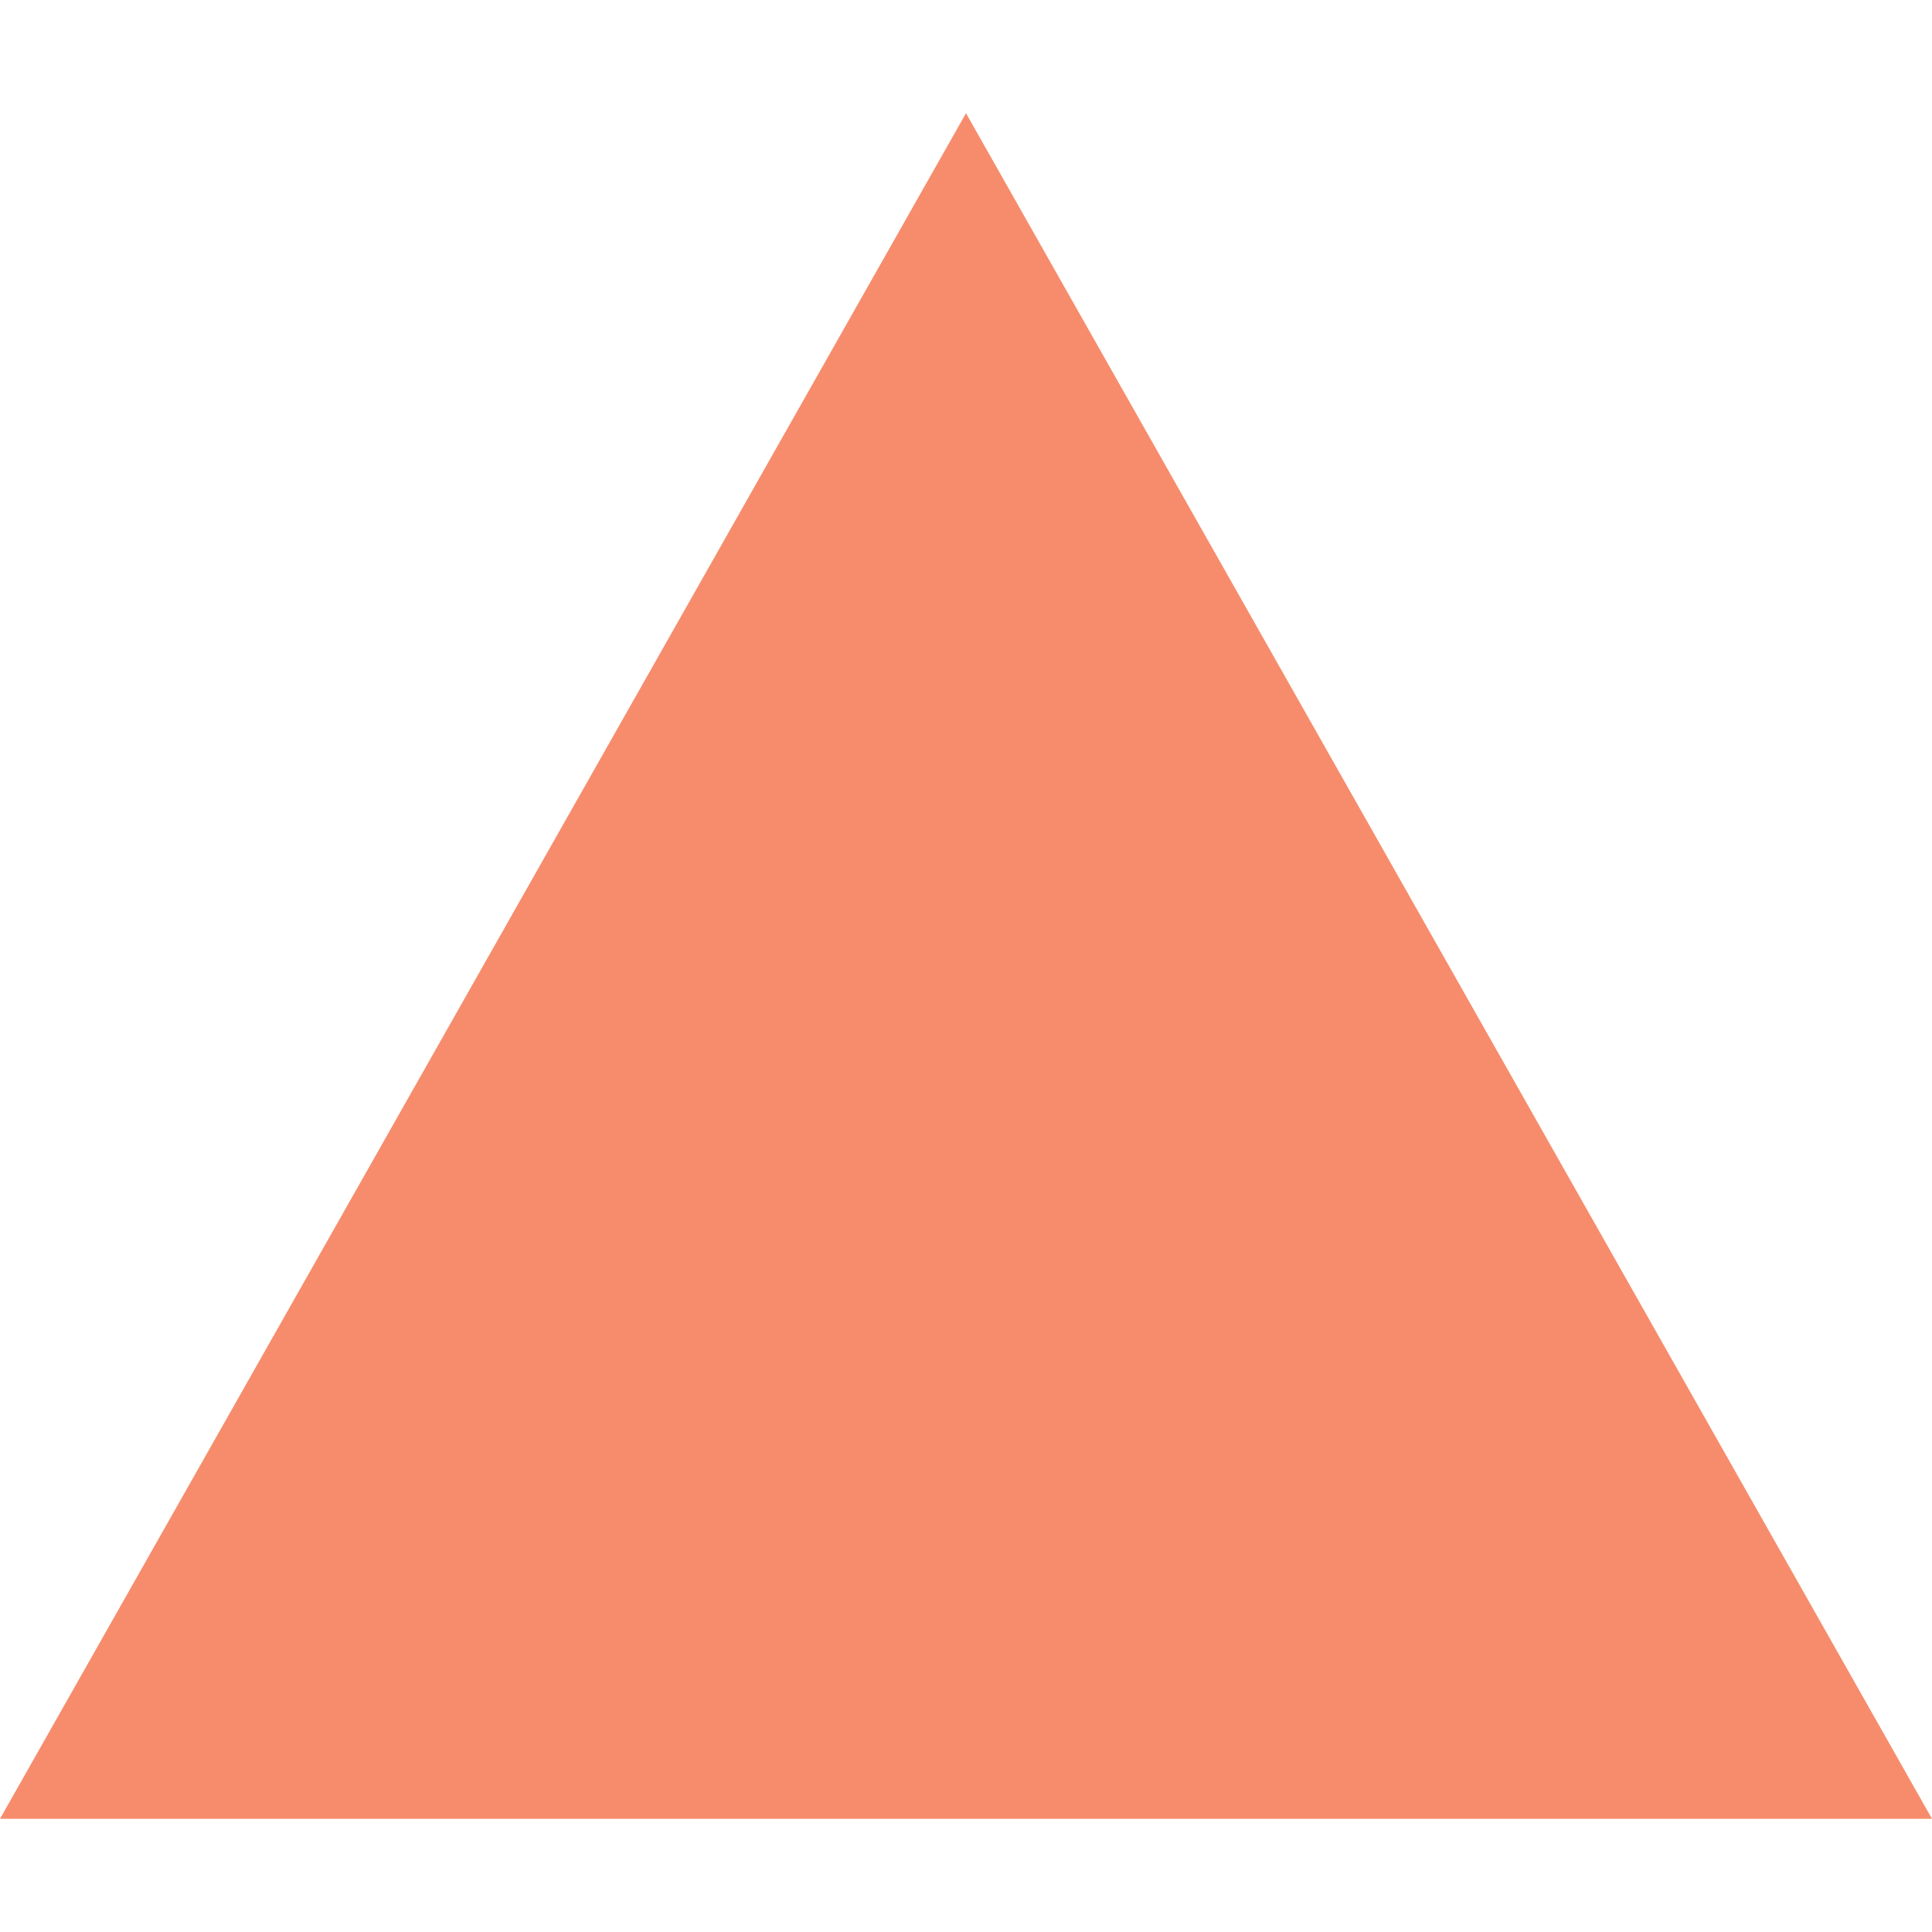
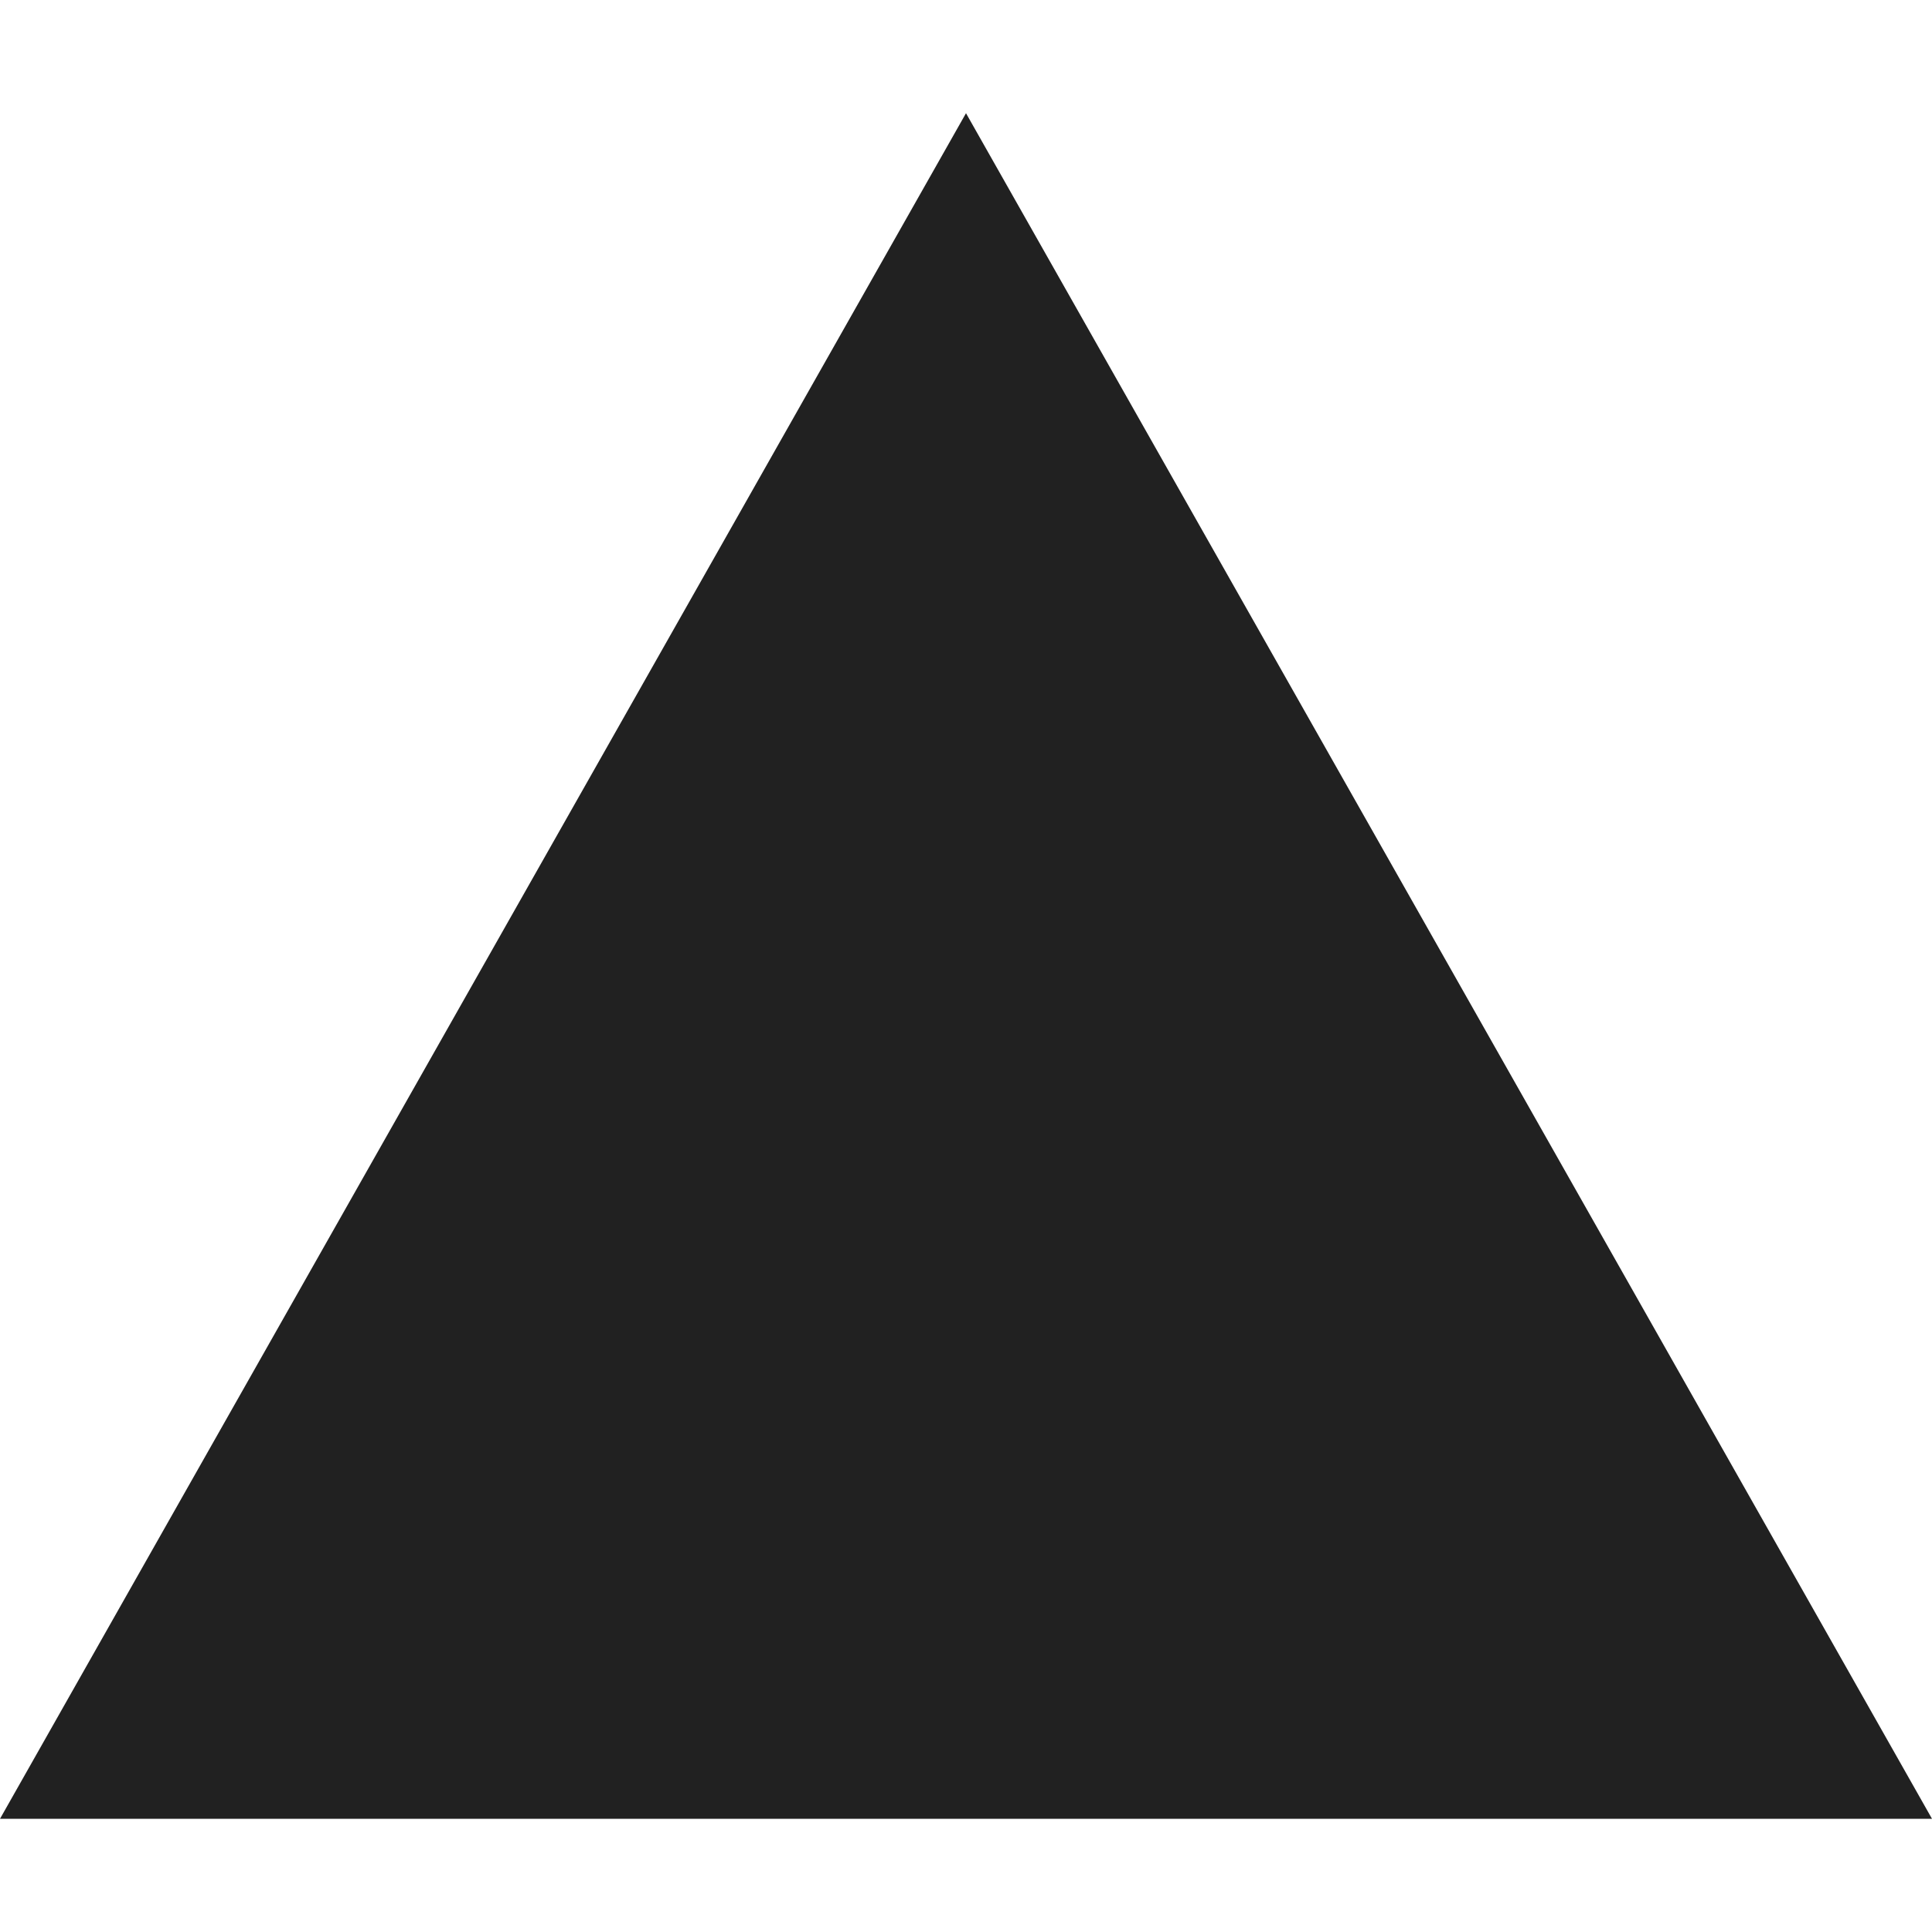
<svg xmlns="http://www.w3.org/2000/svg" big="true" version="1.1" viewBox="0 0 512 512" width="16px" height="16px">
-   <polygon fill="#f78c6c" iconColor="Vercel" points="256,30 512,482 0,482" />
+   <polygon fill="#212121" iconColor="Vercel" points="256,30 512,482 0,482" />
</svg>
